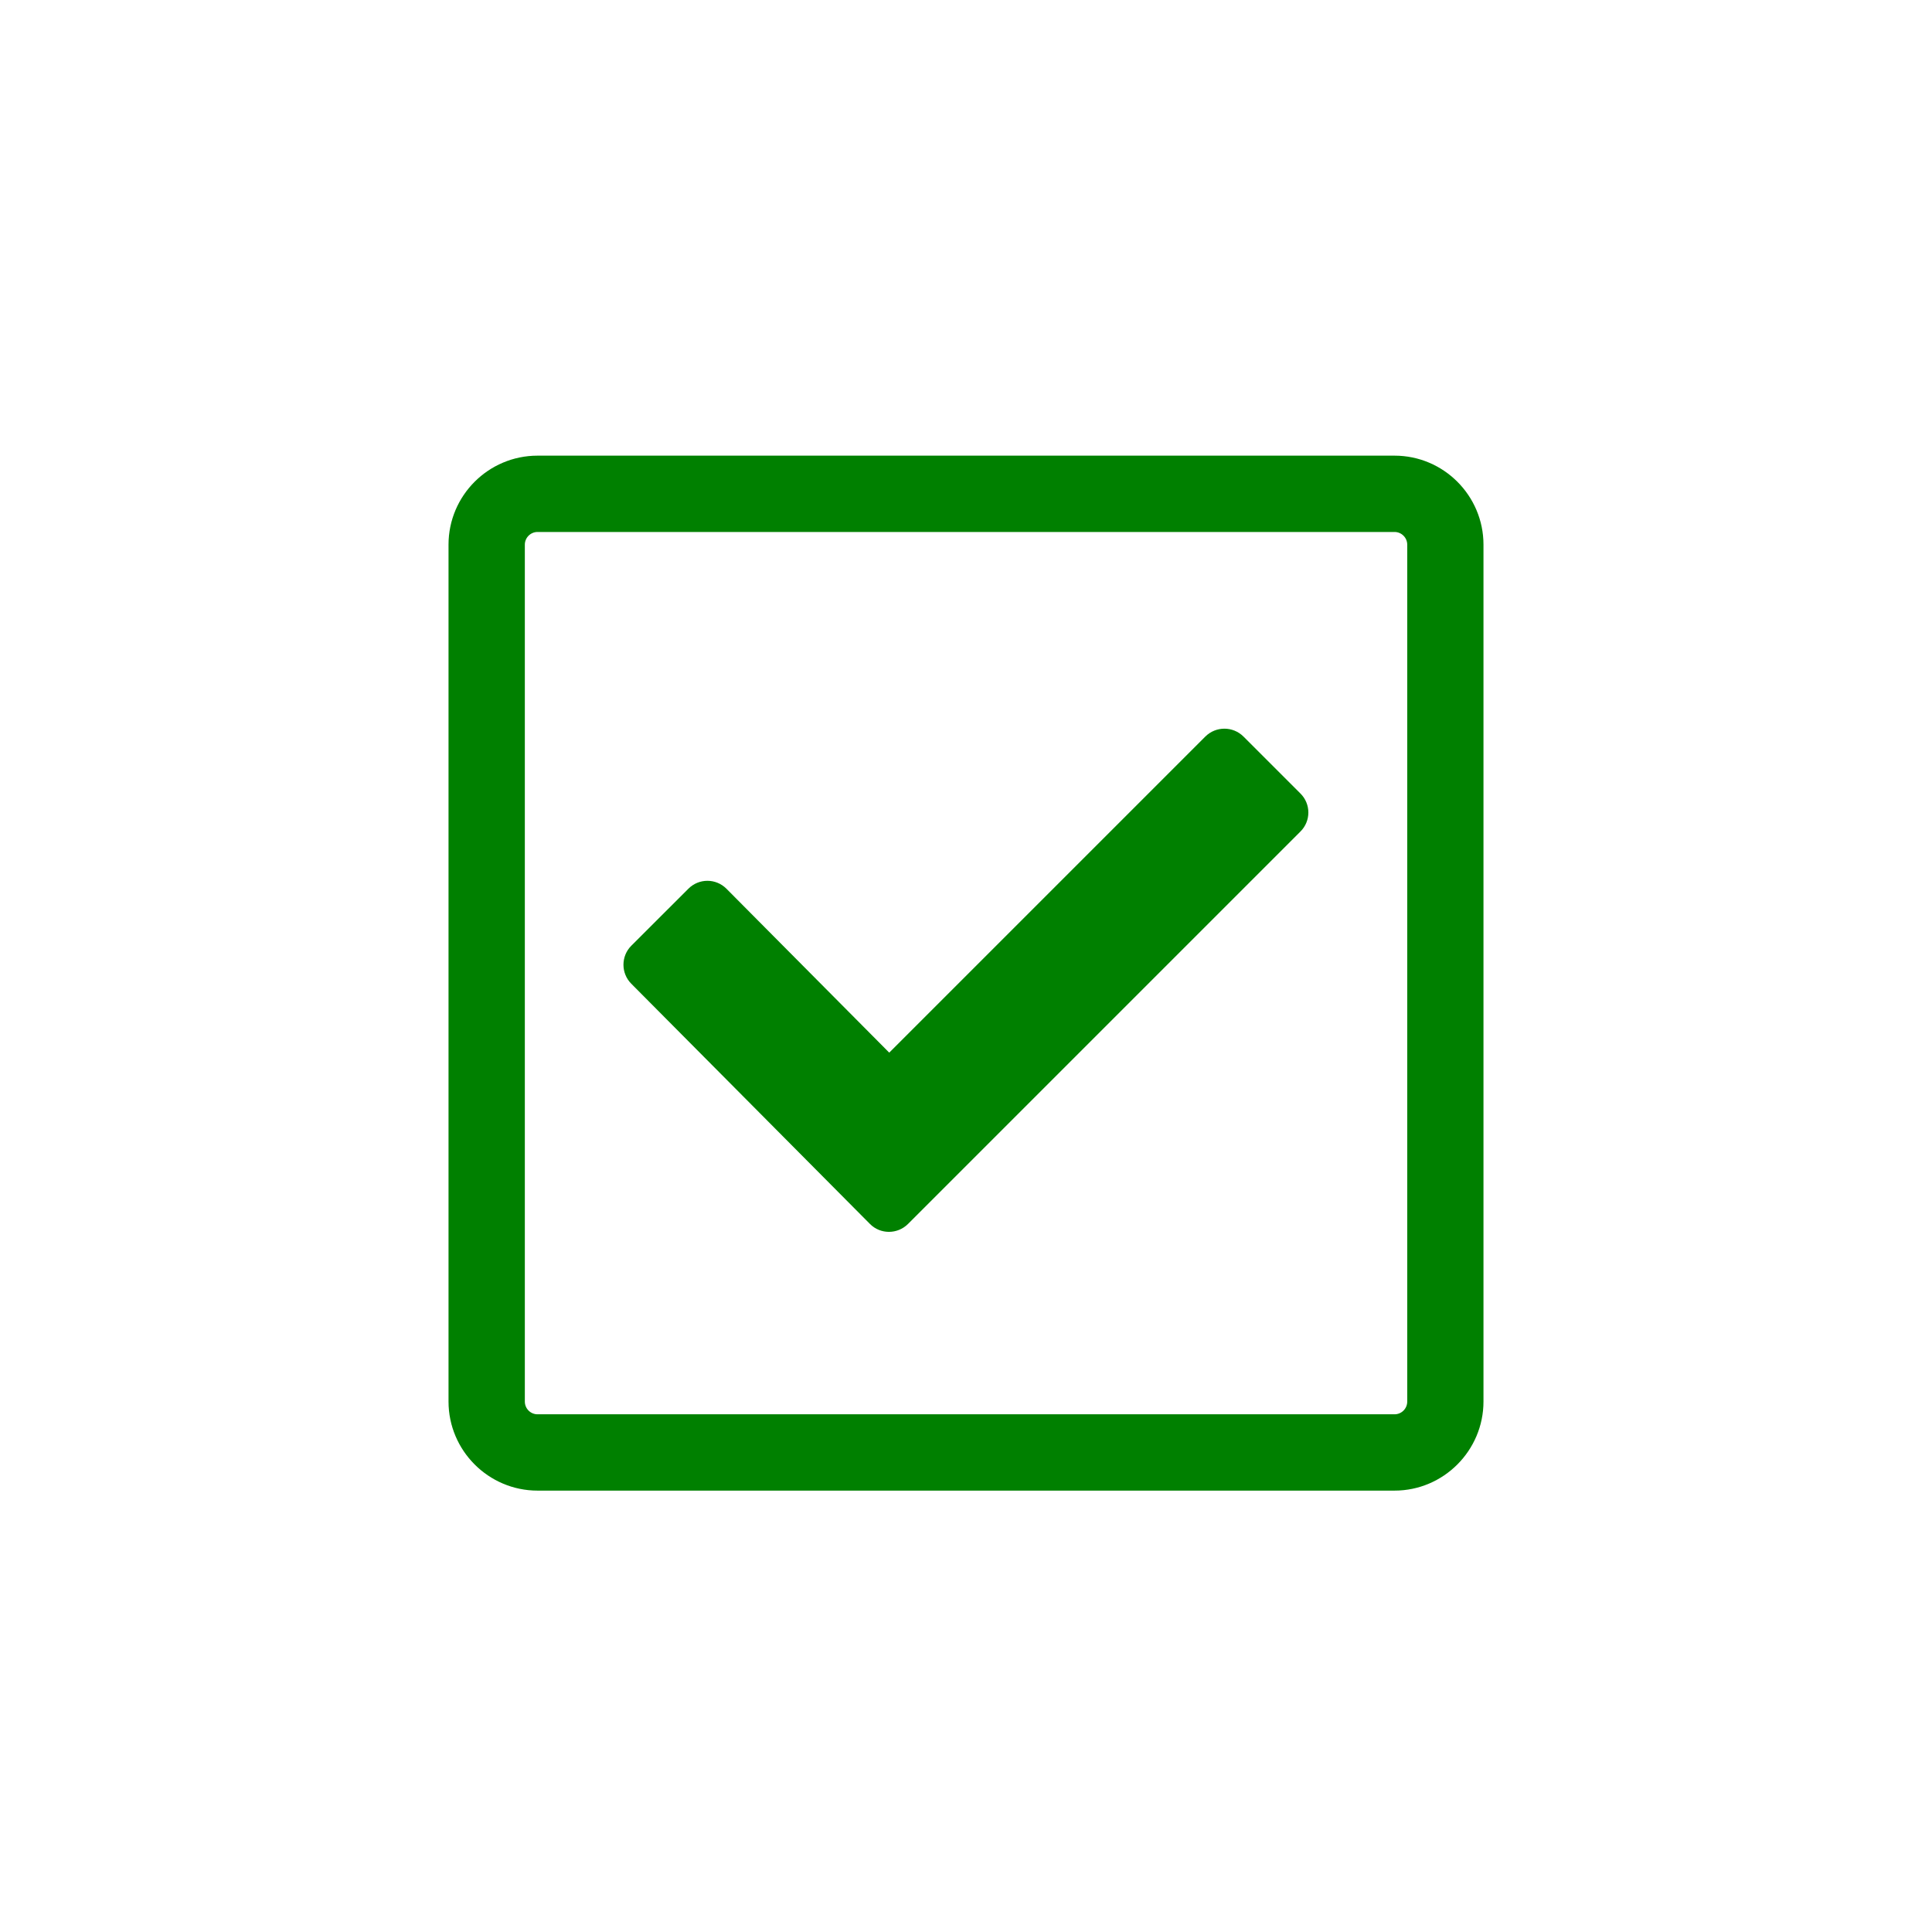
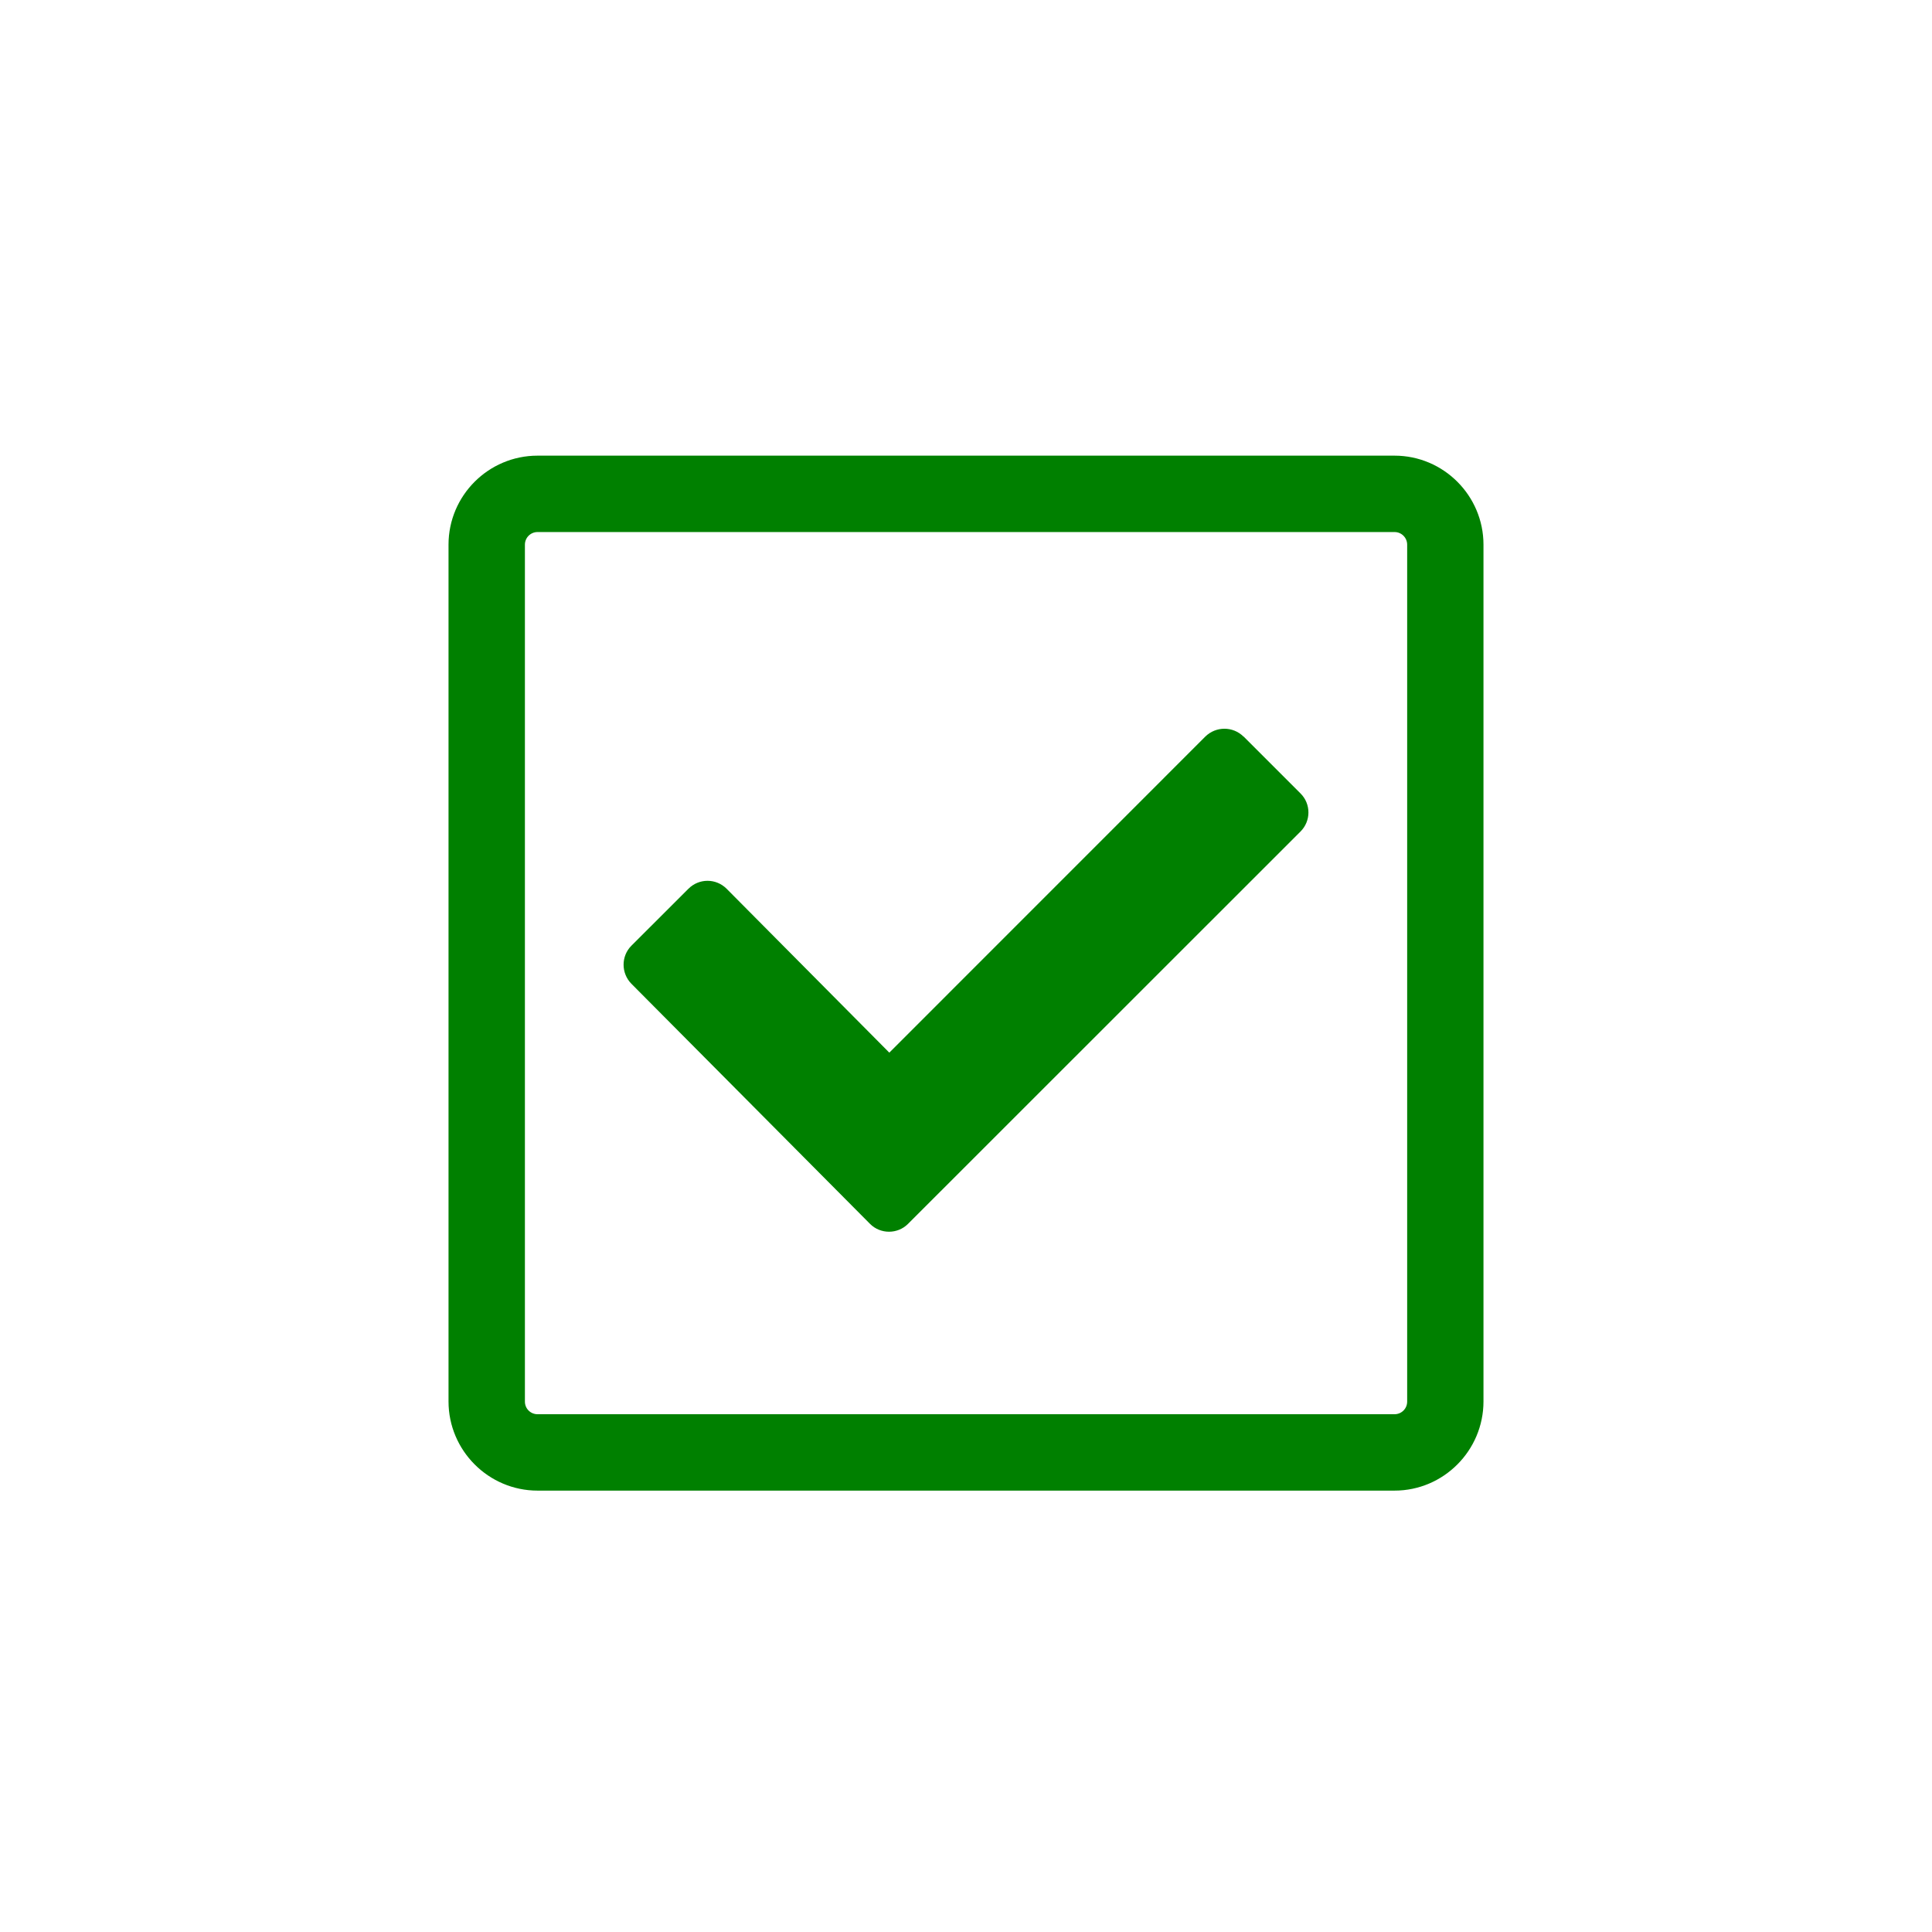
- <svg xmlns="http://www.w3.org/2000/svg" version="1.1" id="Layer_1" x="0px" y="0px" width="26px" height="26px" viewBox="0 0 26 26" enable-background="new 0 0 26 26" xml:space="preserve" fill="green">
-   <g>
-     <path d="M18.767,6.132H7.234c-0.66,0-1.198,0.537-1.198,1.198v11.531c0,0.66,0.538,1.199,1.198,1.199h11.533   c0.659,0,1.197-0.539,1.197-1.199V7.33C19.964,6.669,19.426,6.132,18.767,6.132z M18.938,18.861c0,0.096-0.077,0.172-0.171,0.172   H7.234c-0.094,0-0.171-0.076-0.171-0.172V7.33c0-0.094,0.077-0.171,0.171-0.171h11.533c0.094,0,0.171,0.077,0.171,0.171V18.861z" />
-     <path d="M16.734,9.912c-0.142-0.141-0.371-0.141-0.513,0l-4.254,4.254L9.776,11.96c-0.142-0.142-0.37-0.142-0.512,0l-0.768,0.767   c-0.141,0.141-0.141,0.371,0,0.512l3.212,3.233c0.14,0.141,0.369,0.141,0.511,0l5.281-5.281c0.143-0.141,0.143-0.372,0-0.513   L16.734,9.912z" />
-   </g>
+ <svg xmlns="http://www.w3.org/2000/svg" width="26" height="26" viewBox="0 0 26 26" fill="#008000">
+   <path d="M18.767 6.132H7.234c-.66 0-1.198.537-1.198 1.198v11.53c0 .66.538 1.2 1.198 1.2h11.533c.66 0 1.197-.54 1.197-1.2V7.33c0-.66-.538-1.198-1.197-1.198zm.17 12.73c0 .095-.076.17-.17.17H7.234c-.094 0-.17-.075-.17-.17V7.33c0-.094.076-.17.17-.17h11.533c.094 0 .17.076.17.17v11.53zM16.734 9.912c-.142-.14-.37-.14-.513 0l-4.253 4.254-2.19-2.206c-.143-.142-.37-.142-.513 0l-.768.767c-.14.14-.14.37 0 .512l3.212 3.232c.14.14.37.14.51 0l5.282-5.28c.143-.142.143-.373 0-.514l-.766-.766z" />
</svg>
